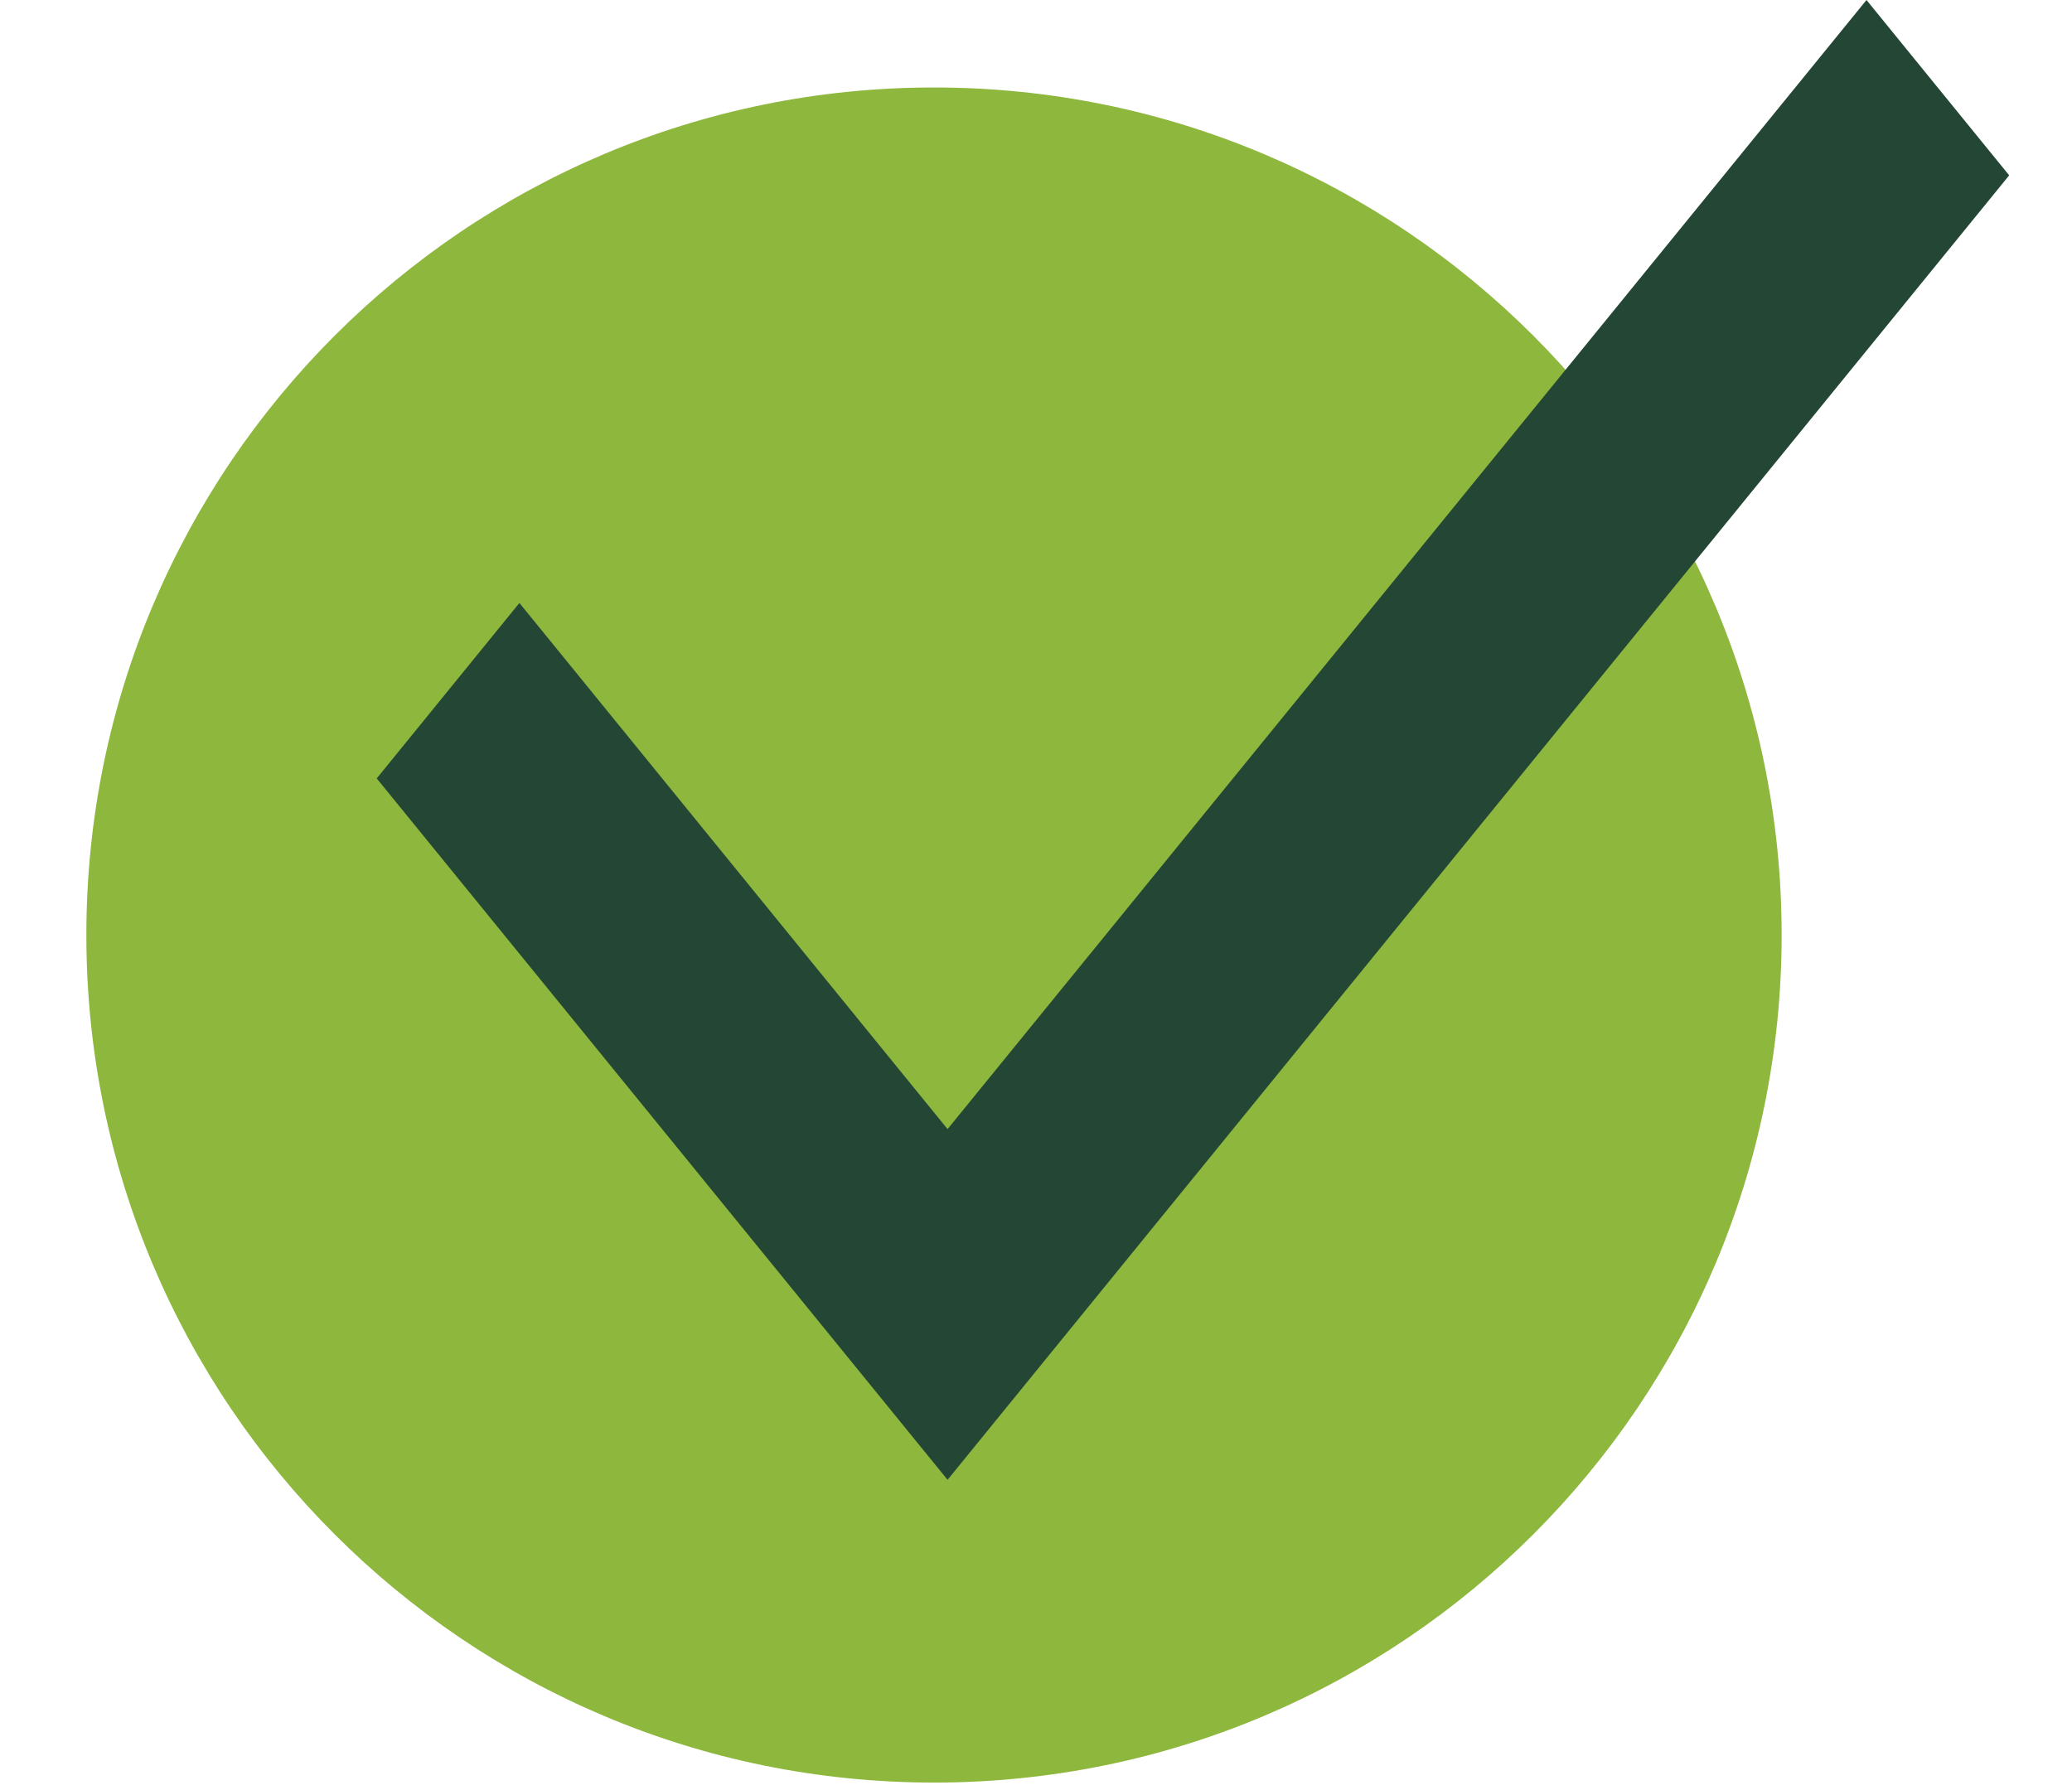
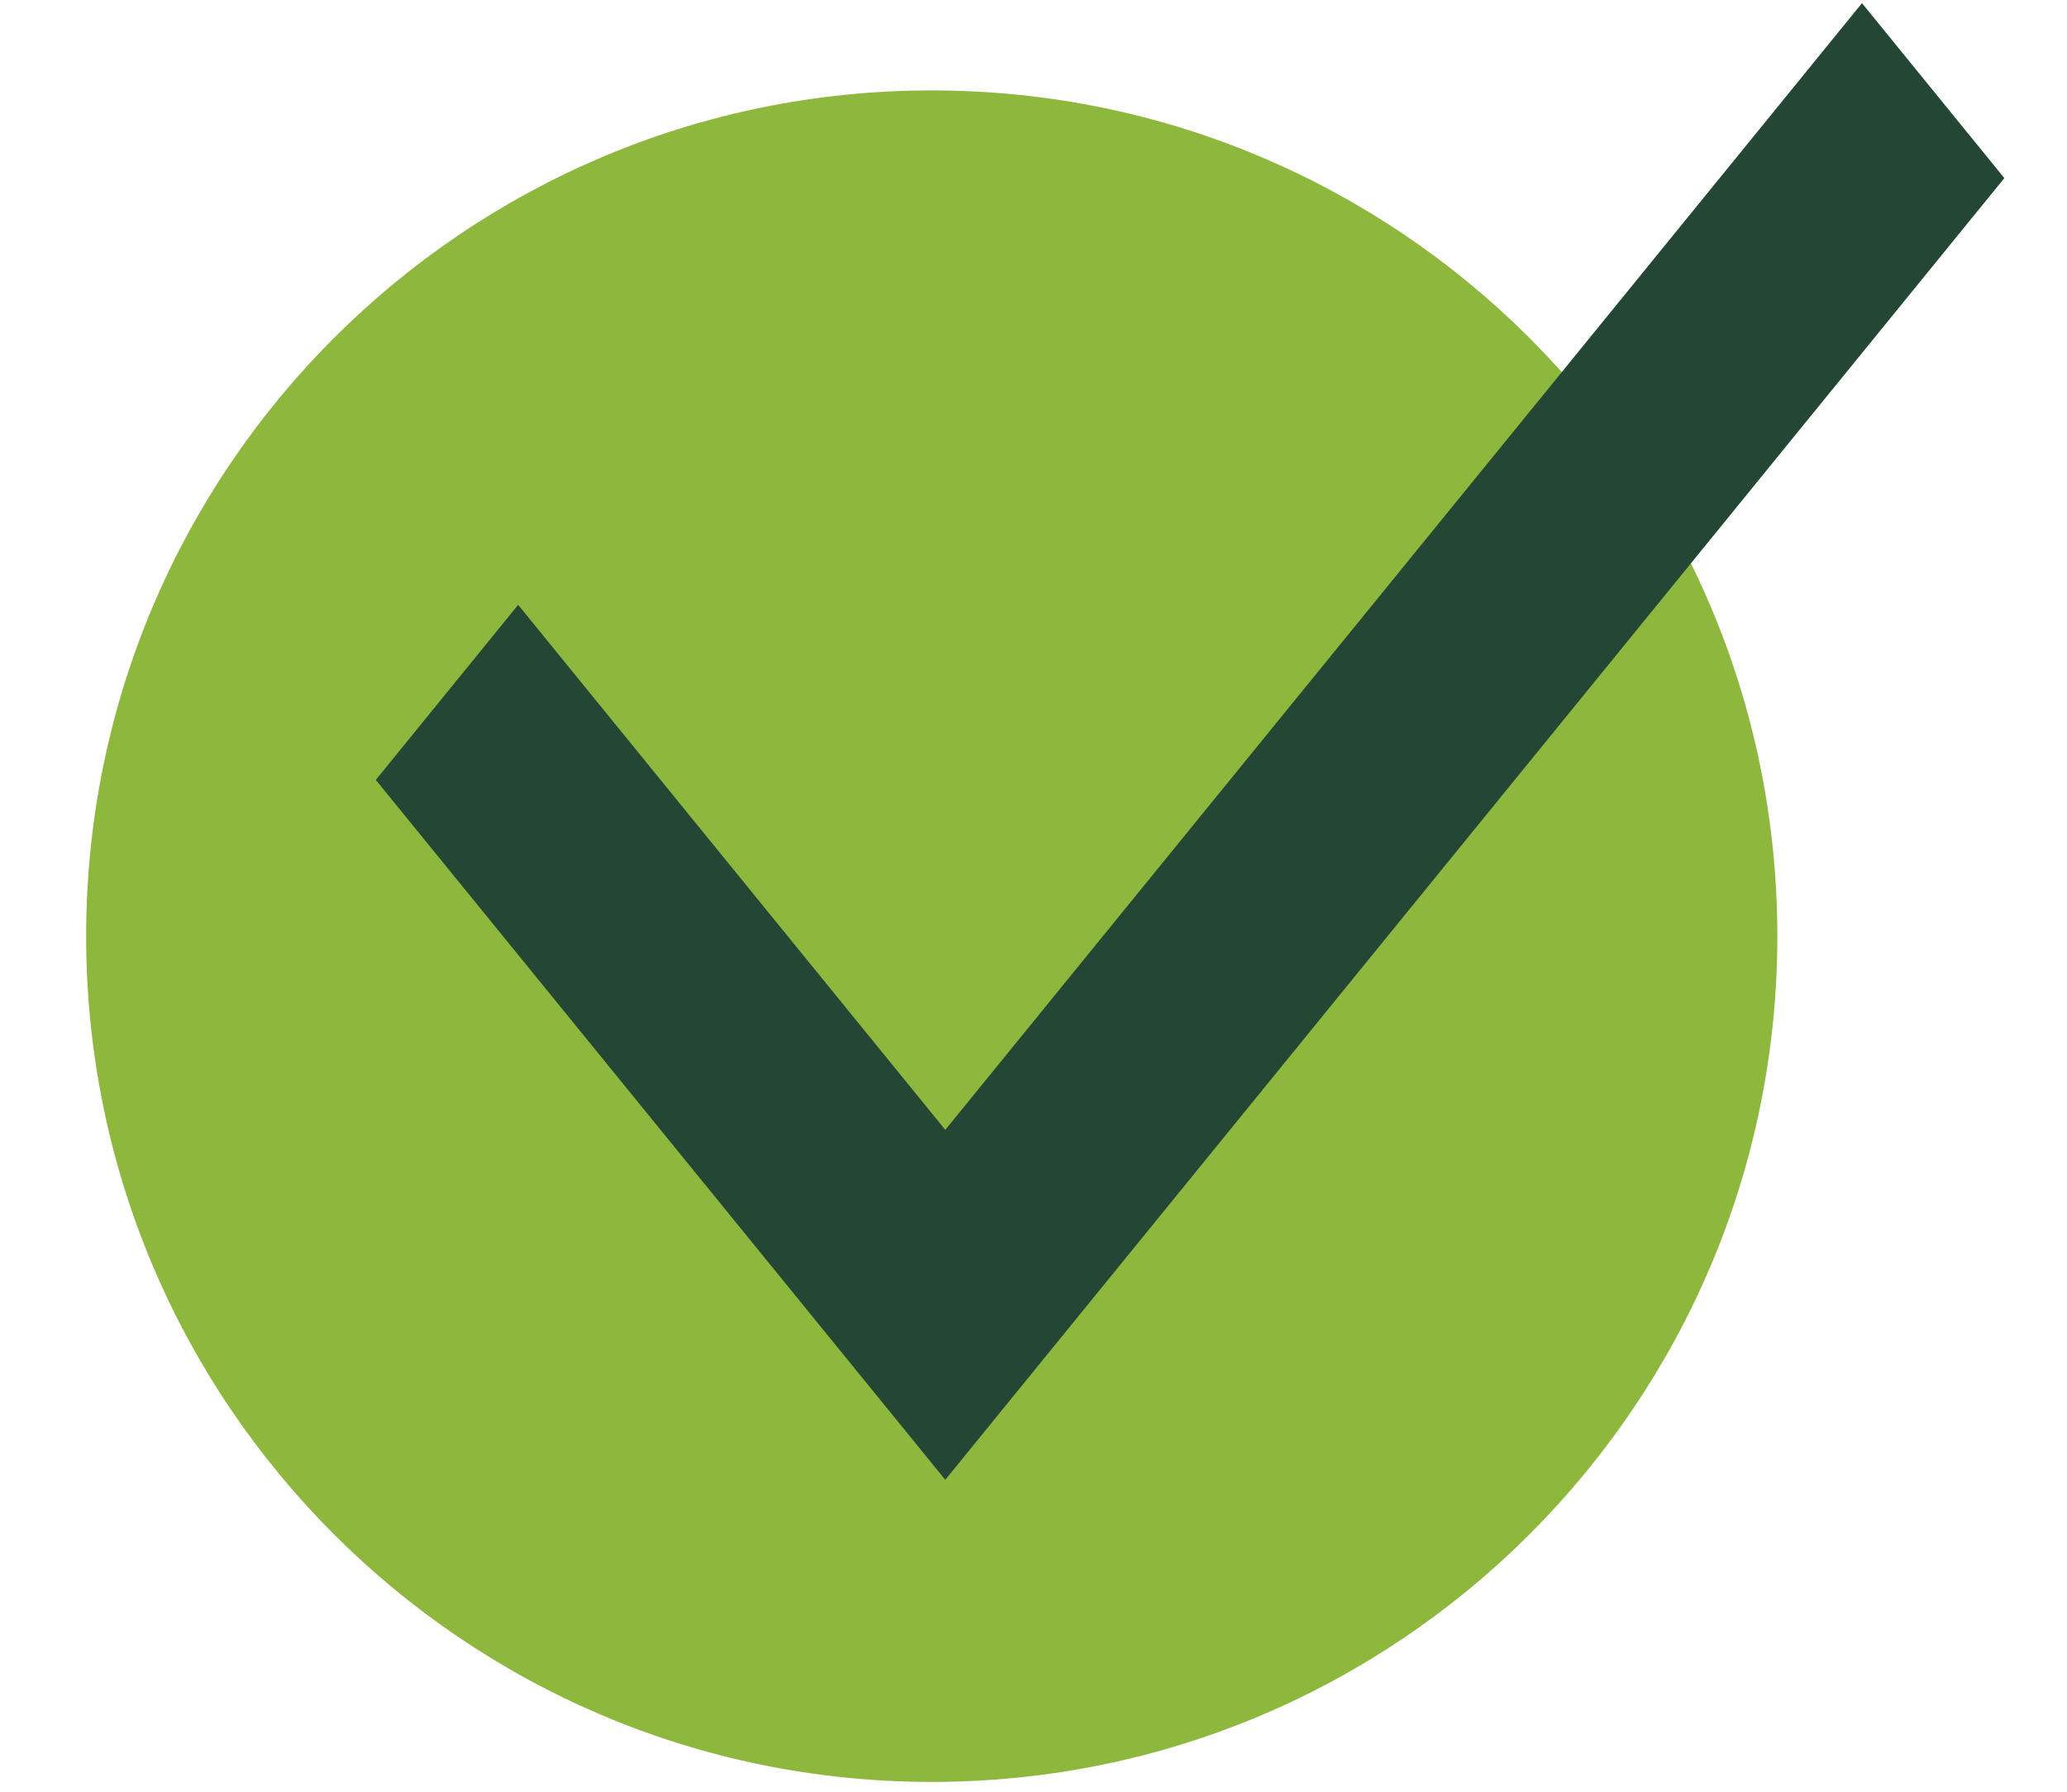
- <svg xmlns="http://www.w3.org/2000/svg" width="22" height="19" viewBox="0 0 22 19" fill="none">
+ <svg xmlns="http://www.w3.org/2000/svg" width="15" height="13" viewBox="0 0 22 19" fill="none">
  <path d="M18.917 9.929C18.917 14.899 14.887 18.929 9.917 18.929C4.946 18.929 0.917 14.899 0.917 9.929C0.917 4.958 4.946 0.929 9.917 0.929C14.887 0.929 18.917 4.958 18.917 9.929Z" fill="#8DB73D" />
  <path d="M10.061 15.714L4 8.266L5.515 6.403L10.061 11.99L19.818 0L21.333 1.862L10.061 15.714Z" fill="#244635" />
</svg>
